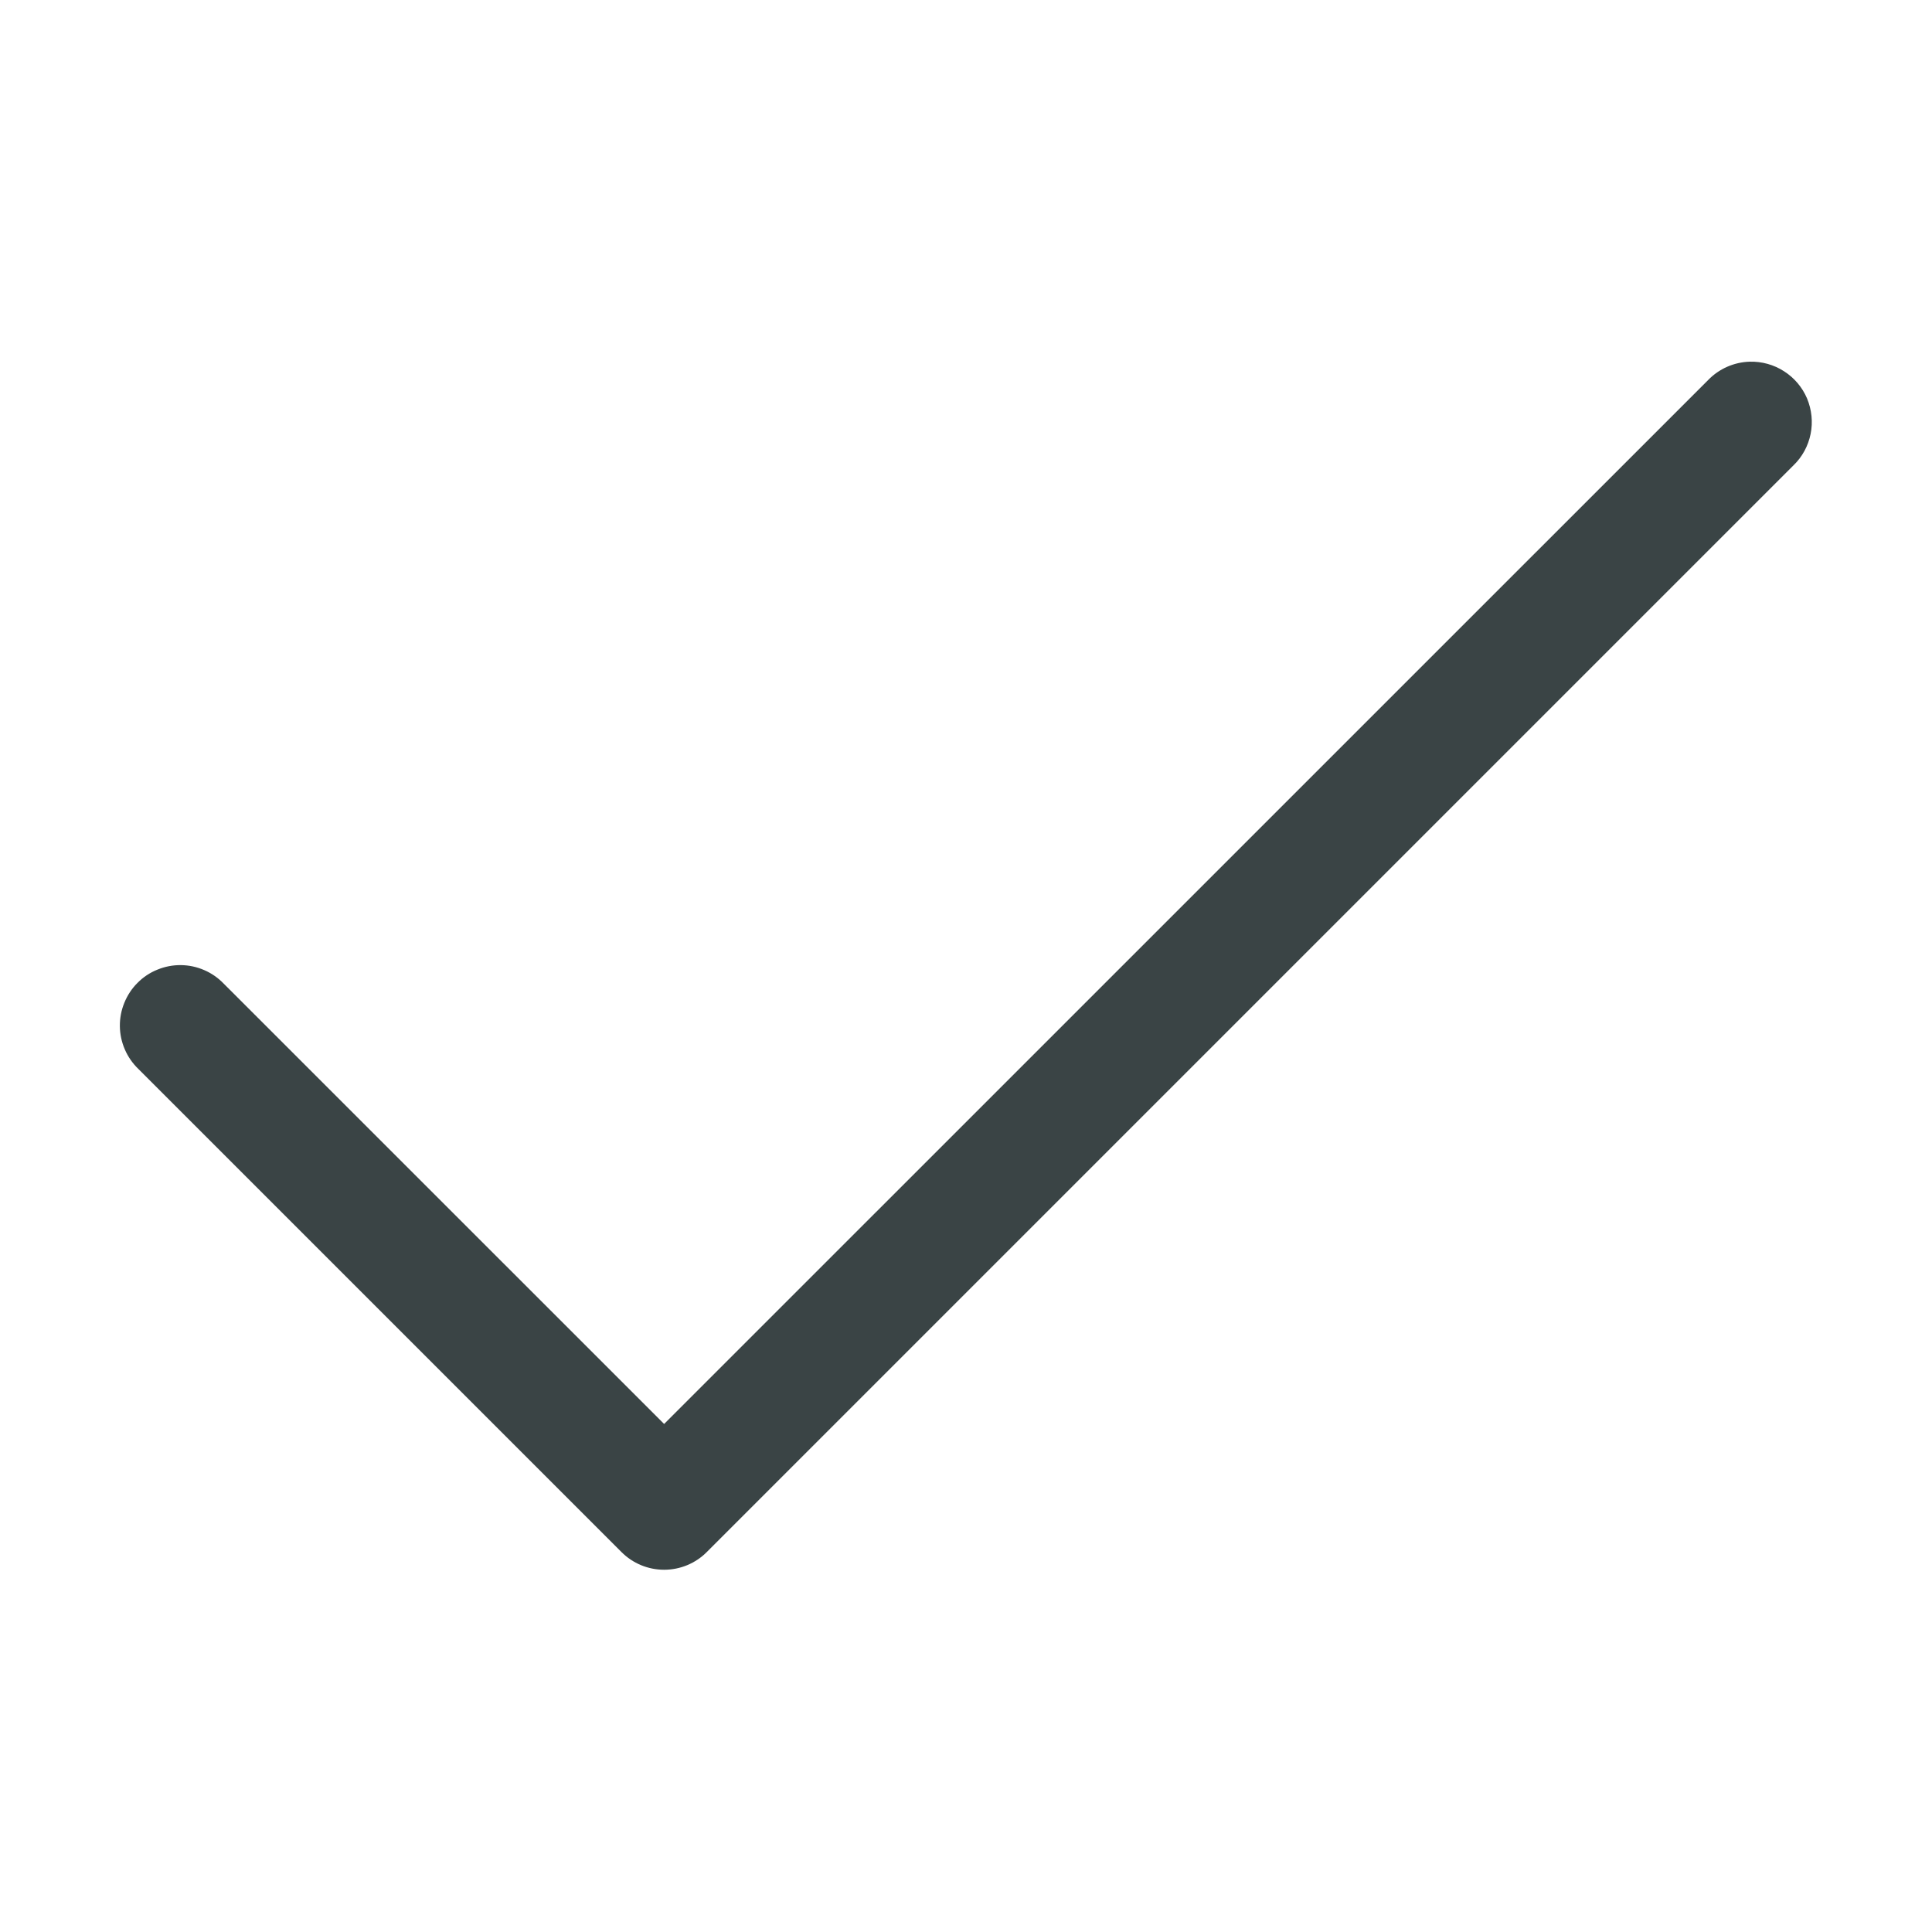
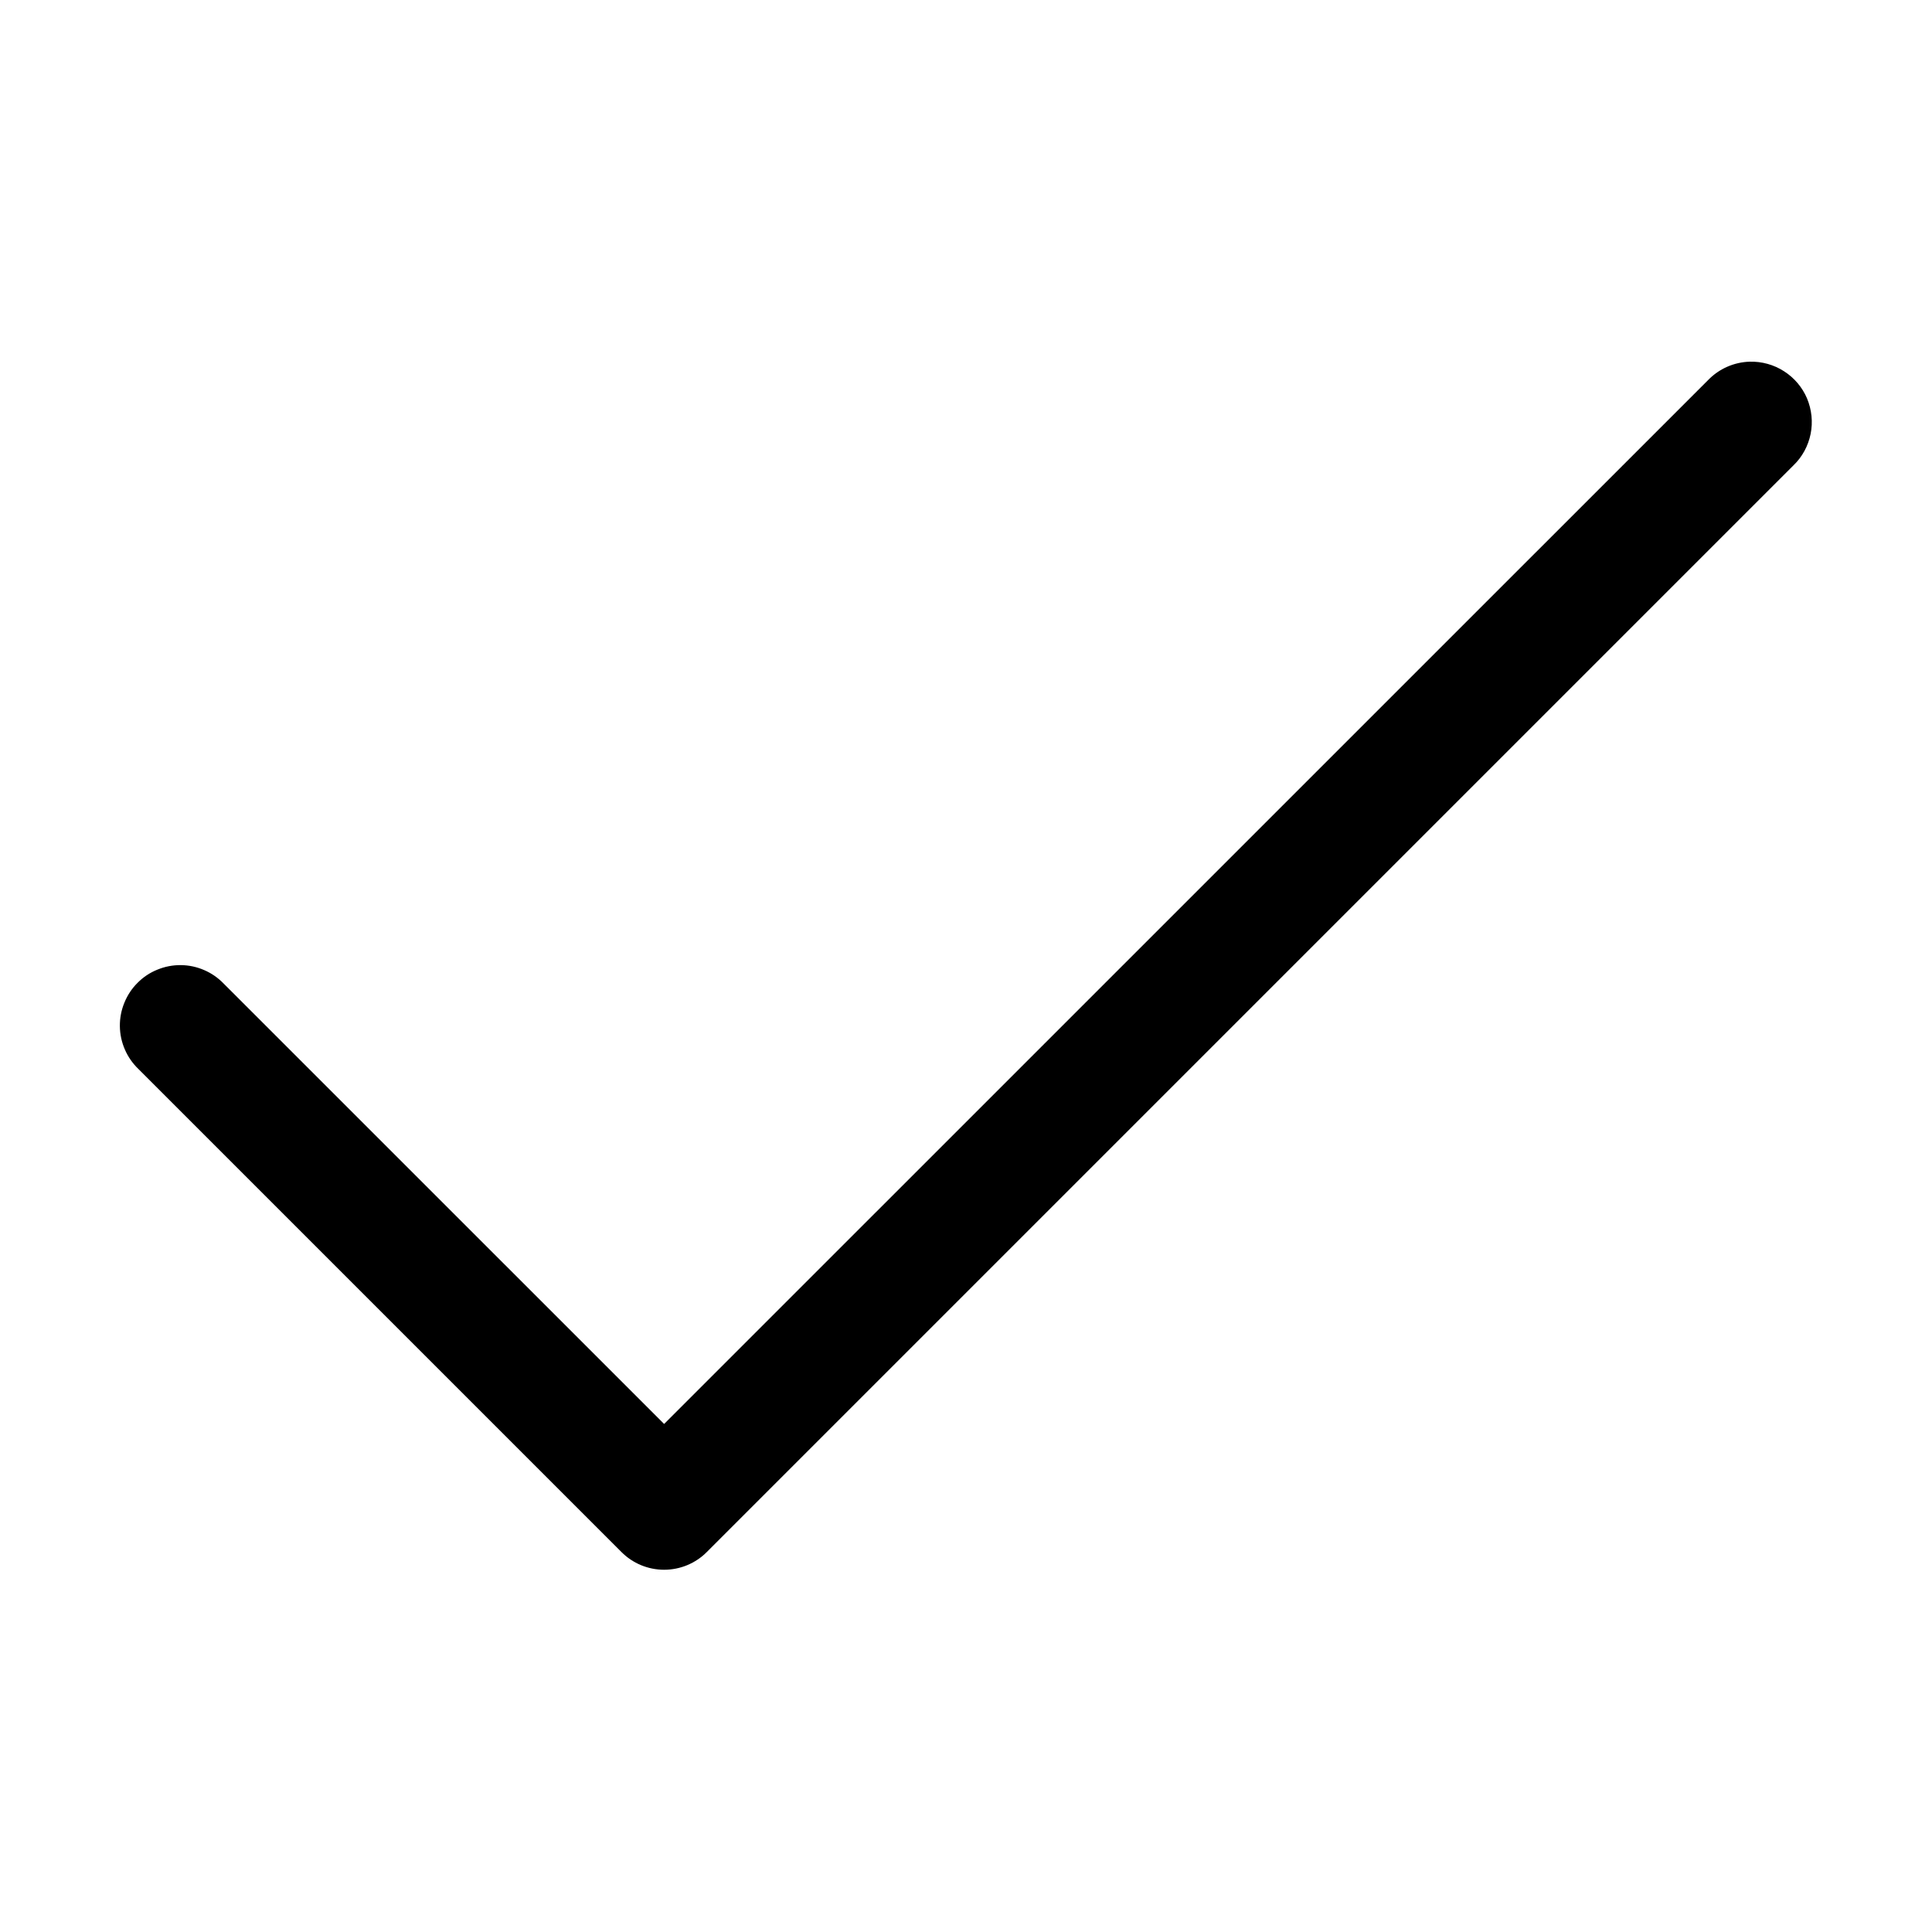
- <svg xmlns="http://www.w3.org/2000/svg" width="24" height="24" viewBox="0 0 24 24" fill="none">
-   <path d="M21.735 4.493C21.541 4.499 21.356 4.58 21.22 4.72L8.25 17.689L2.78 12.22C2.711 12.148 2.628 12.09 2.537 12.051C2.445 12.011 2.347 11.99 2.247 11.989C2.147 11.988 2.048 12.007 1.956 12.045C1.863 12.082 1.779 12.138 1.709 12.209C1.638 12.279 1.583 12.363 1.545 12.456C1.507 12.548 1.488 12.647 1.489 12.747C1.49 12.847 1.511 12.945 1.551 13.037C1.59 13.128 1.648 13.211 1.72 13.28L7.72 19.28C7.86 19.421 8.051 19.5 8.25 19.5C8.449 19.5 8.64 19.421 8.78 19.28L22.28 5.78C22.389 5.675 22.462 5.539 22.492 5.391C22.522 5.243 22.506 5.09 22.448 4.95C22.389 4.811 22.289 4.693 22.162 4.612C22.035 4.53 21.886 4.489 21.735 4.493Z" fill="#3A4445" />
+ <svg xmlns="http://www.w3.org/2000/svg" width="24" height="24" viewBox="0 0 24 24">
+   <path d="M21.735 4.493C21.541 4.499 21.356 4.58 21.22 4.72L8.25 17.689L2.78 12.22C2.711 12.148 2.628 12.09 2.537 12.051C2.445 12.011 2.347 11.99 2.247 11.989C2.147 11.988 2.048 12.007 1.956 12.045C1.863 12.082 1.779 12.138 1.709 12.209C1.638 12.279 1.583 12.363 1.545 12.456C1.507 12.548 1.488 12.647 1.489 12.747C1.49 12.847 1.511 12.945 1.551 13.037C1.59 13.128 1.648 13.211 1.72 13.28L7.72 19.28C7.86 19.421 8.051 19.5 8.25 19.5C8.449 19.5 8.64 19.421 8.78 19.28L22.28 5.78C22.389 5.675 22.462 5.539 22.492 5.391C22.522 5.243 22.506 5.09 22.448 4.95C22.389 4.811 22.289 4.693 22.162 4.612C22.035 4.53 21.886 4.489 21.735 4.493Z" />
</svg>
